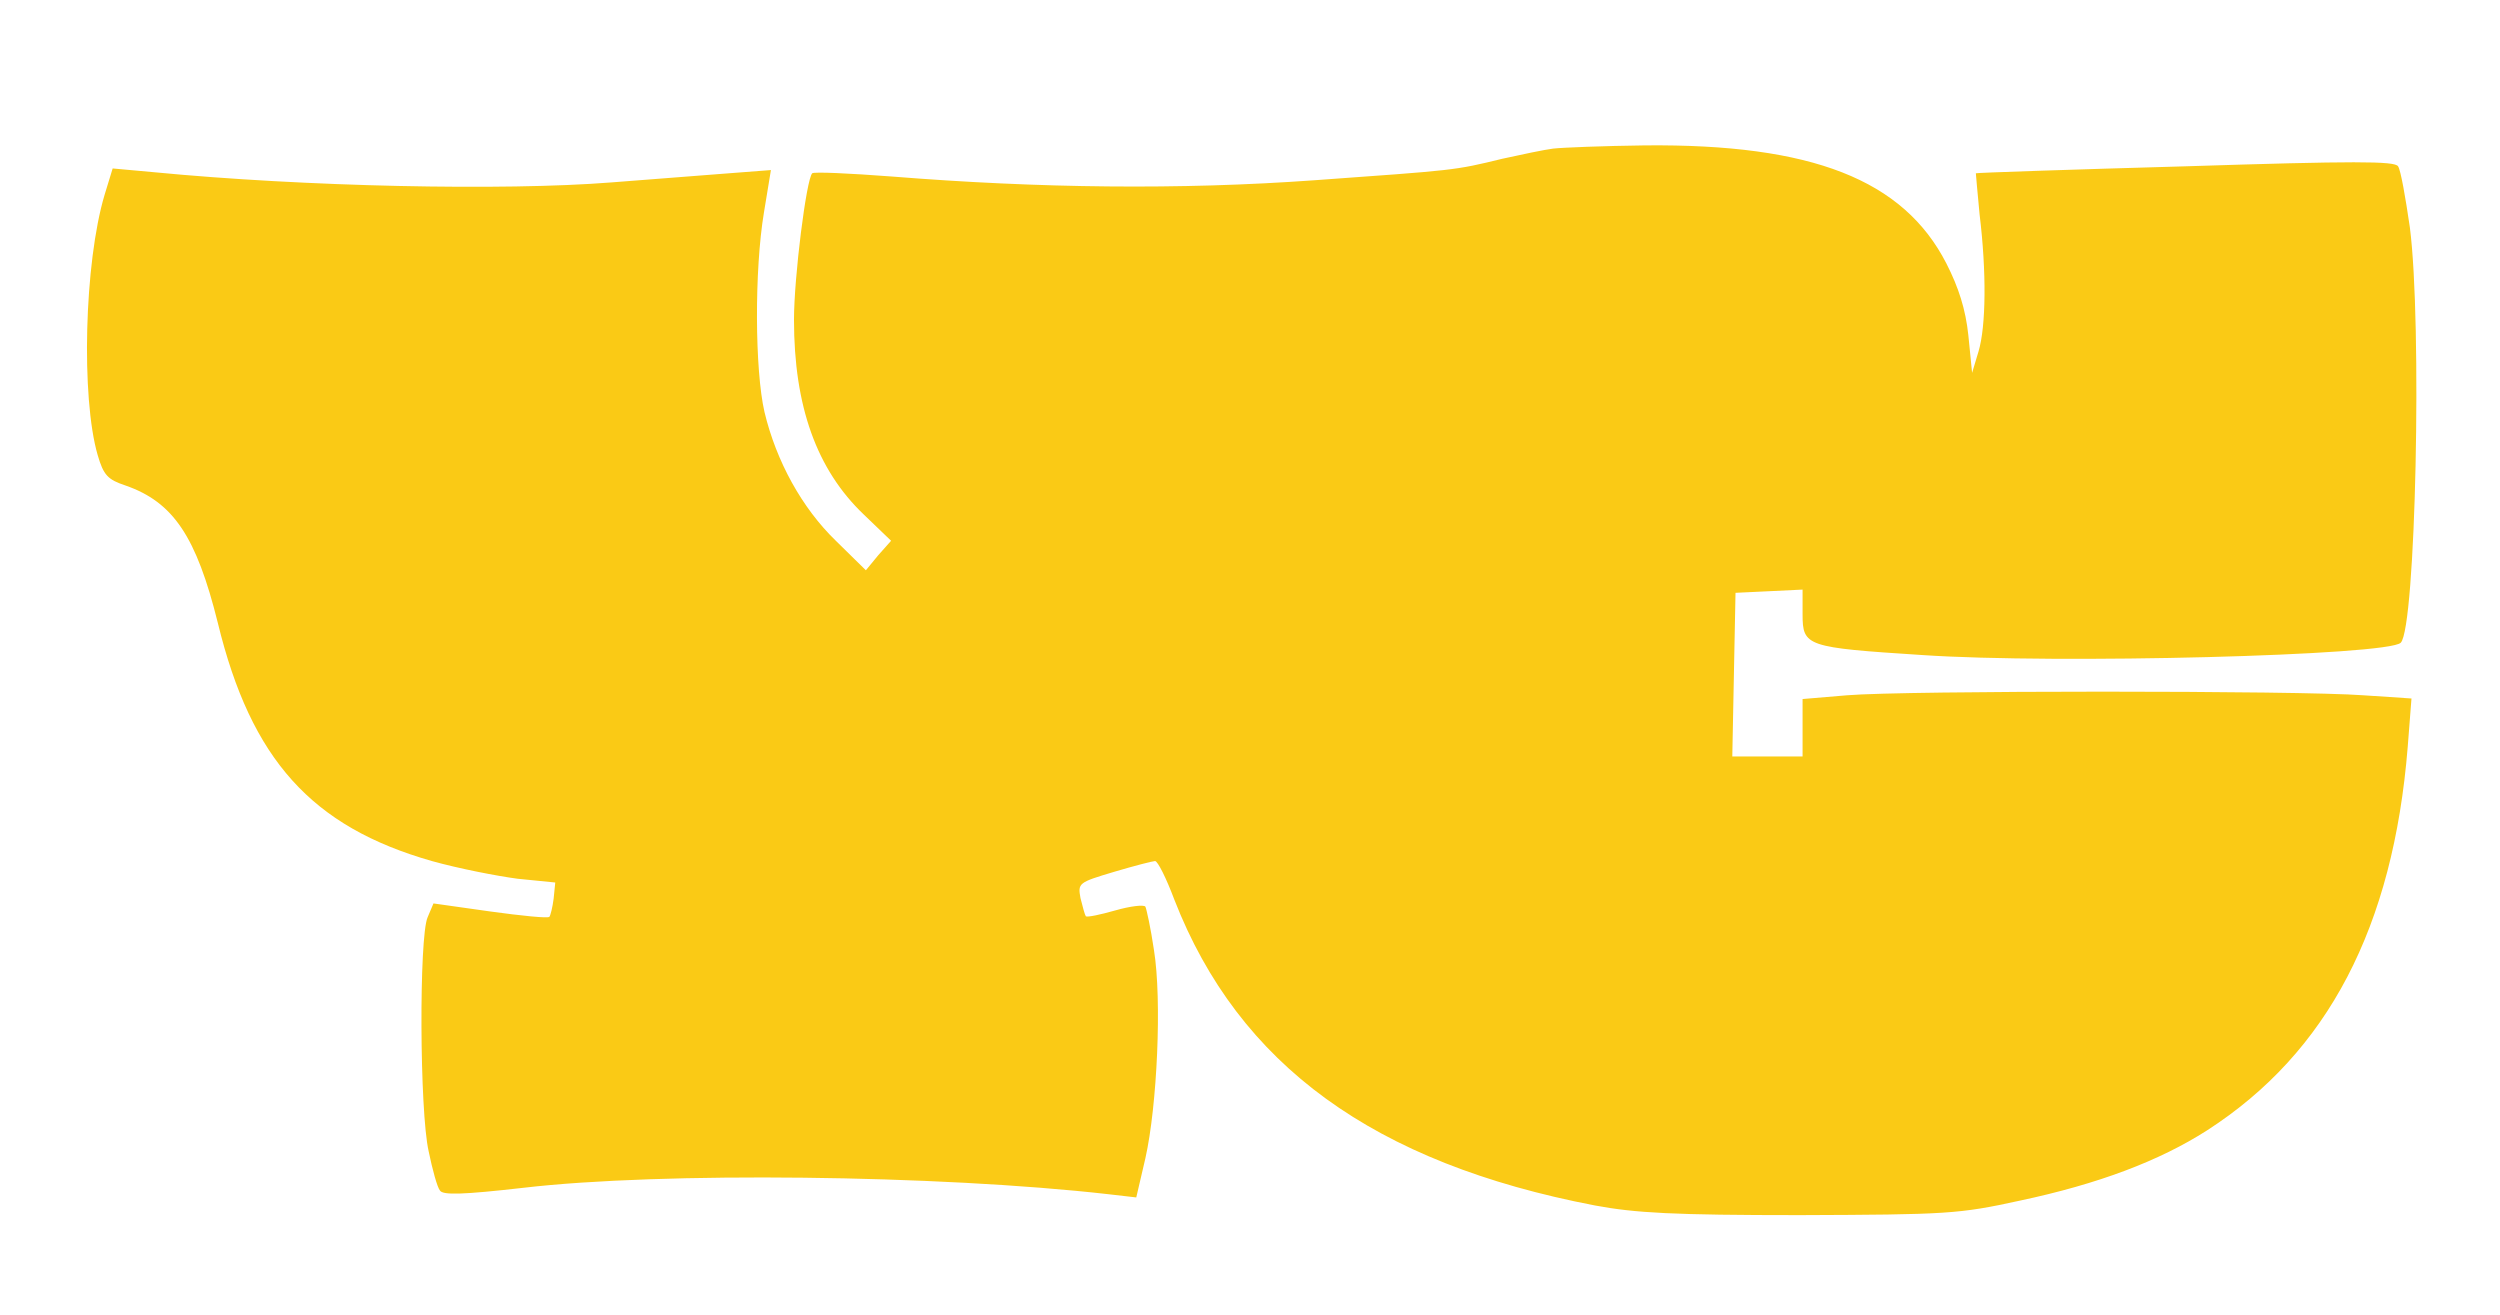
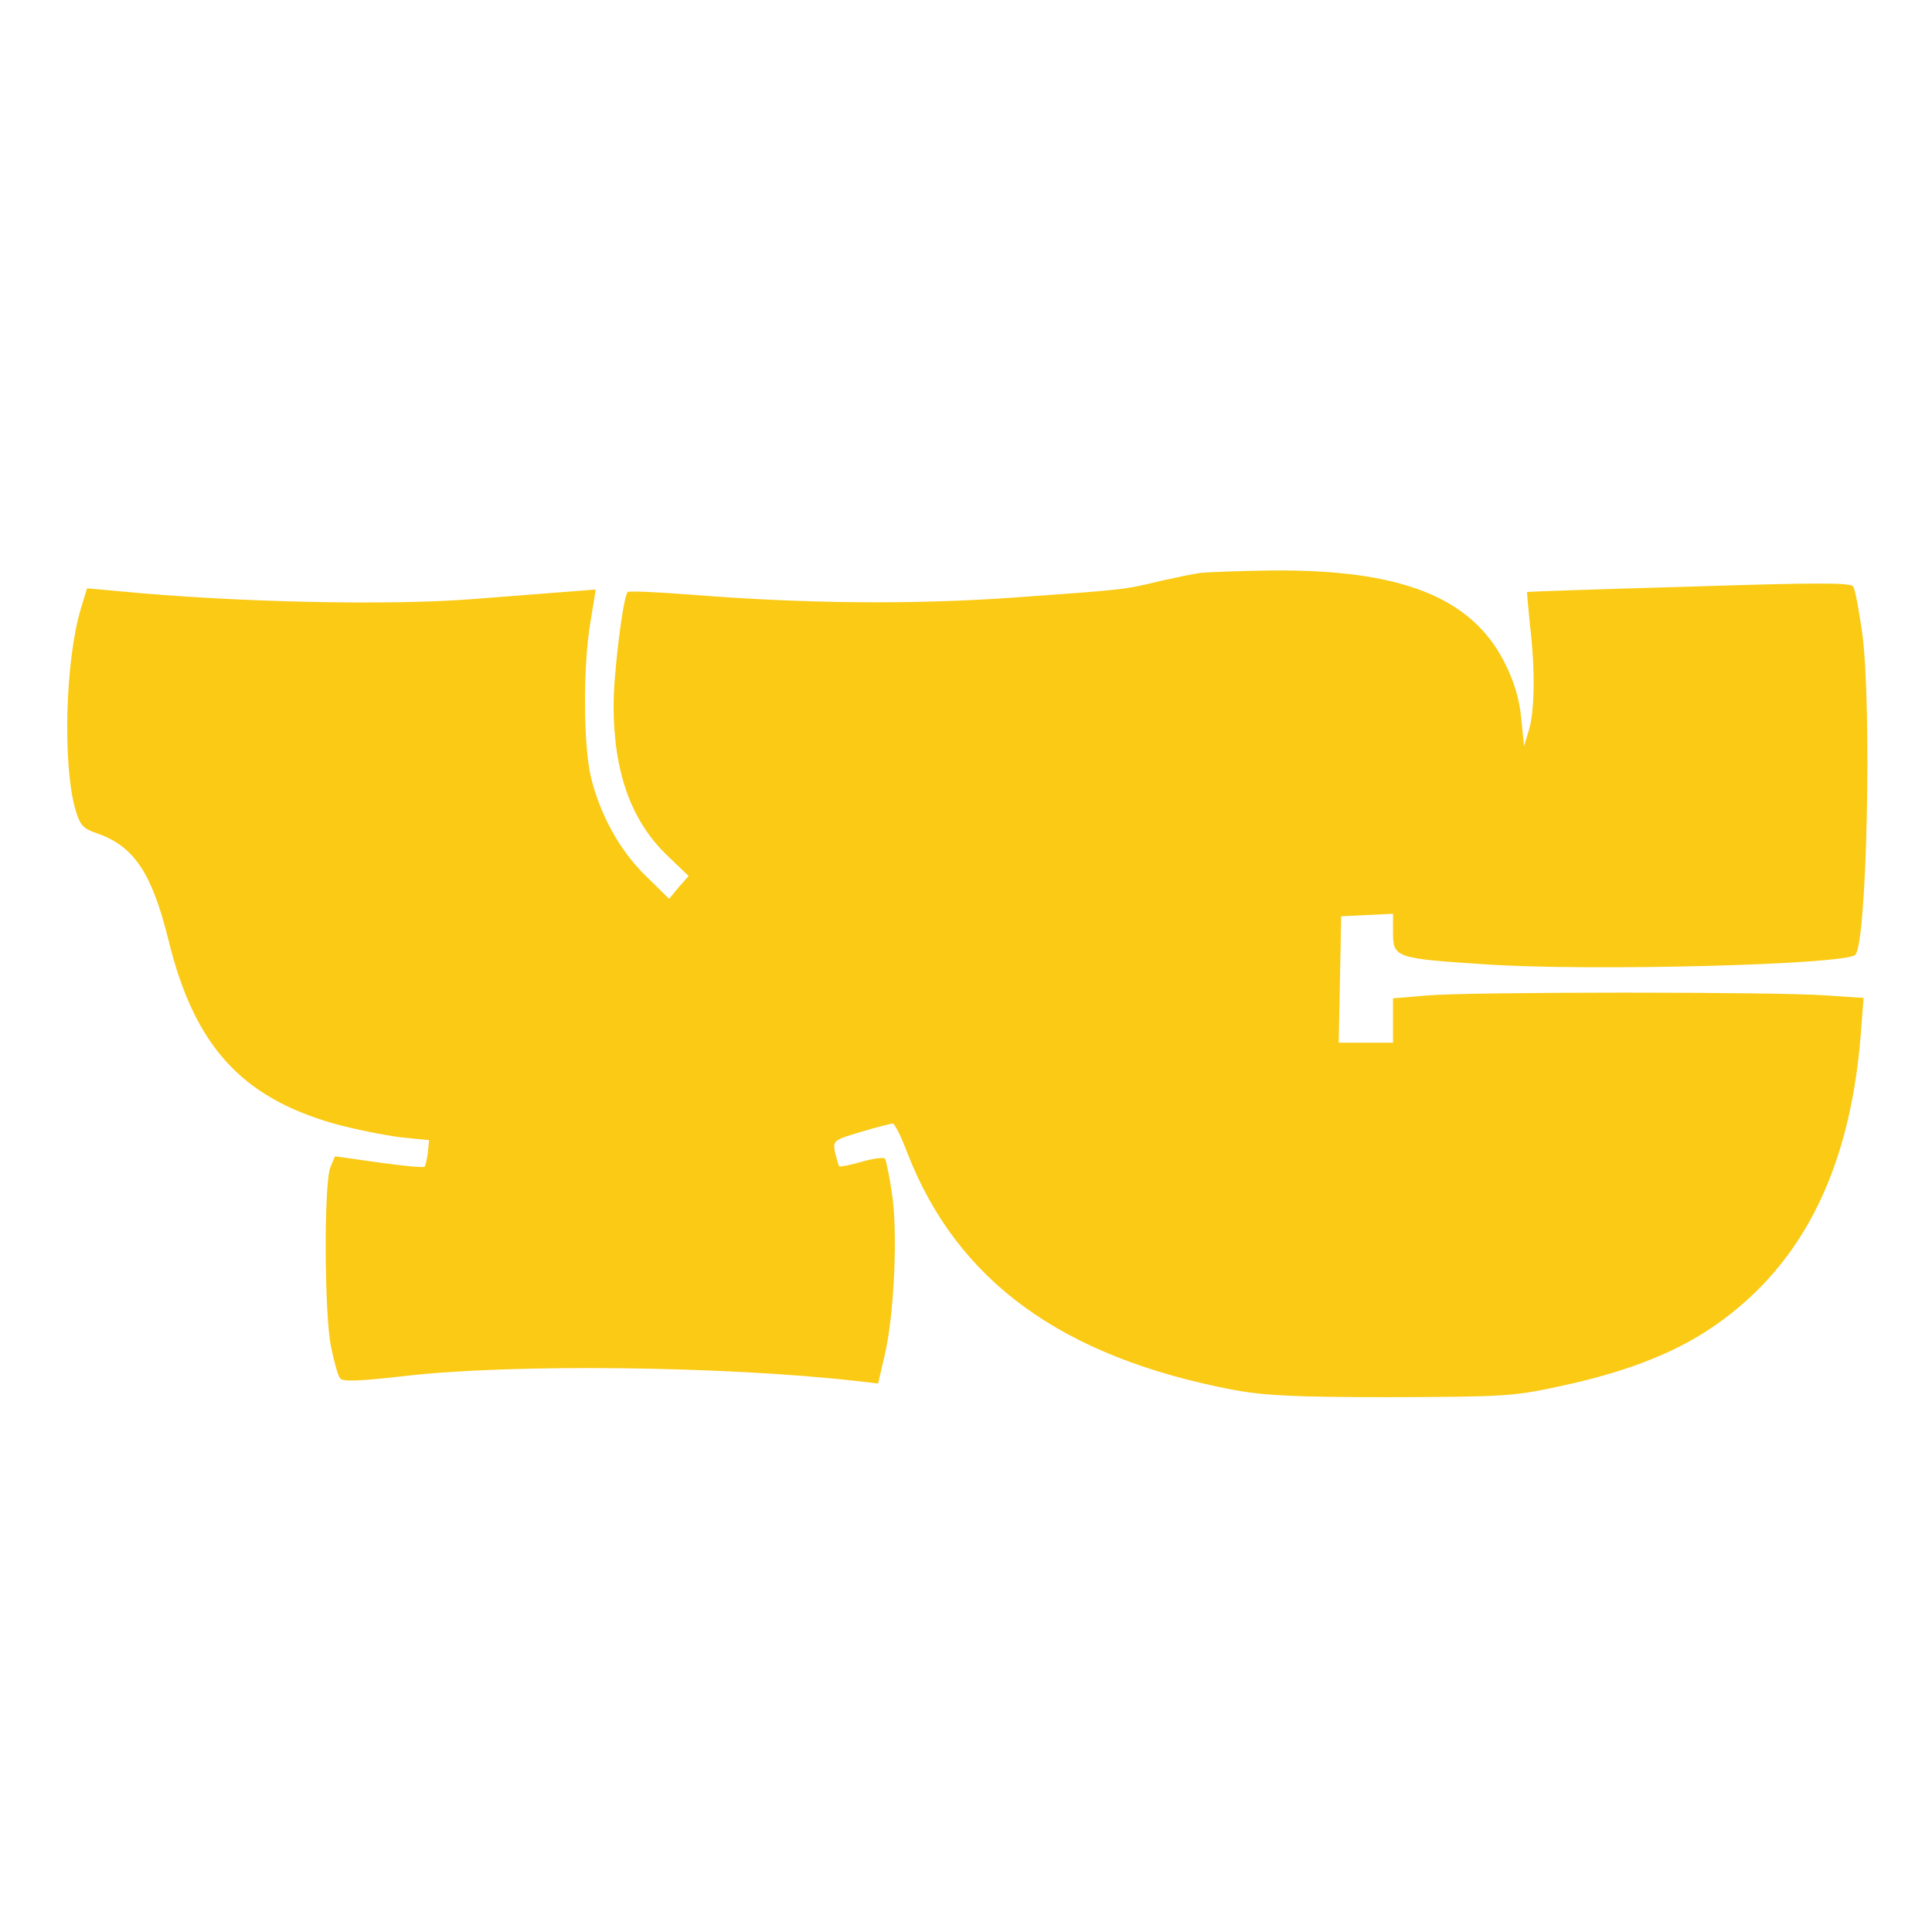
- <svg xmlns="http://www.w3.org/2000/svg" version="1.0" width="" height="" viewBox="0 0 466 245" preserveAspectRatio="xMidYMid meet">
+ <svg xmlns="http://www.w3.org/2000/svg" version="1.0" width="128px" height="128px" viewBox="0 0 466 245" preserveAspectRatio="xMidYMid meet">
  <g transform="translate(0,245) scale(0.1,-0.1)" fill="#faca15" stroke="none">
    <path d="M2895 2173 c-16 -2 -59 -11 -95 -19 -90 -22 -87 -21 -350 -40 -250     -18 -513 -15 -788 7 -79 6 -145 9 -148 6 -11 -11 -34 -194 -34 -273 0 -161 42     -279 130 -363 l51 -49 -24 -27 -23 -28 -56 55 c-63 61 -111 148 -133 240 -18     78 -19 264 -1 372 l13 79 -91 -7 c-50 -4 -143 -11 -206 -16 -201 -16 -574 -8     -853 19 l-77 7 -15 -49 c-38 -127 -44 -378 -13 -485 11 -38 19 -46 52 -57 89     -31 132 -95 172 -256 62 -255 175 -380 399 -444 50 -14 122 -28 160 -33 l70     -7 -3 -30 c-2 -16 -6 -32 -8 -34 -3 -3 -52 2 -110 10 l-106 15 -11 -26 c-16     -37 -15 -361 2 -436 7 -34 16 -67 21 -73 5 -9 42 -8 156 5 257 30 773 24 1090     -12 l52 -6 17 73 c22 98 31 295 16 388 -6 41 -14 77 -16 81 -3 4 -28 1 -56 -7     -28 -8 -52 -13 -55 -11 -2 3 -6 18 -10 34 -5 28 -4 29 63 49 37 11 72 20 76     20 5 0 21 -32 36 -72 120 -308 372 -491 784 -570 75 -14 146 -18 382 -18 274     1 296 2 410 27 146 31 260 74 349 131 225 145 347 379 374 715 l7 90 -90 6     c-118 9 -855 9 -962 0 l-83 -7 0 -53 0 -54 -65 0 -66 0 3 153 3 152 63 3 62 3     0 -46 c0 -60 7 -62 223 -76 250 -17 869 -1 892 23 28 28 40 595 17 774 -8 55     -17 107 -22 114 -6 10 -82 10 -396 0 -214 -6 -390 -12 -391 -13 0 -1 3 -36 7     -77 13 -107 12 -208 -2 -255 l-12 -40 -7 70 c-5 48 -18 89 -41 134 -80 156     -250 223 -562 220 -77 -1 -154 -4 -171 -6z" />
  </g>
</svg>
